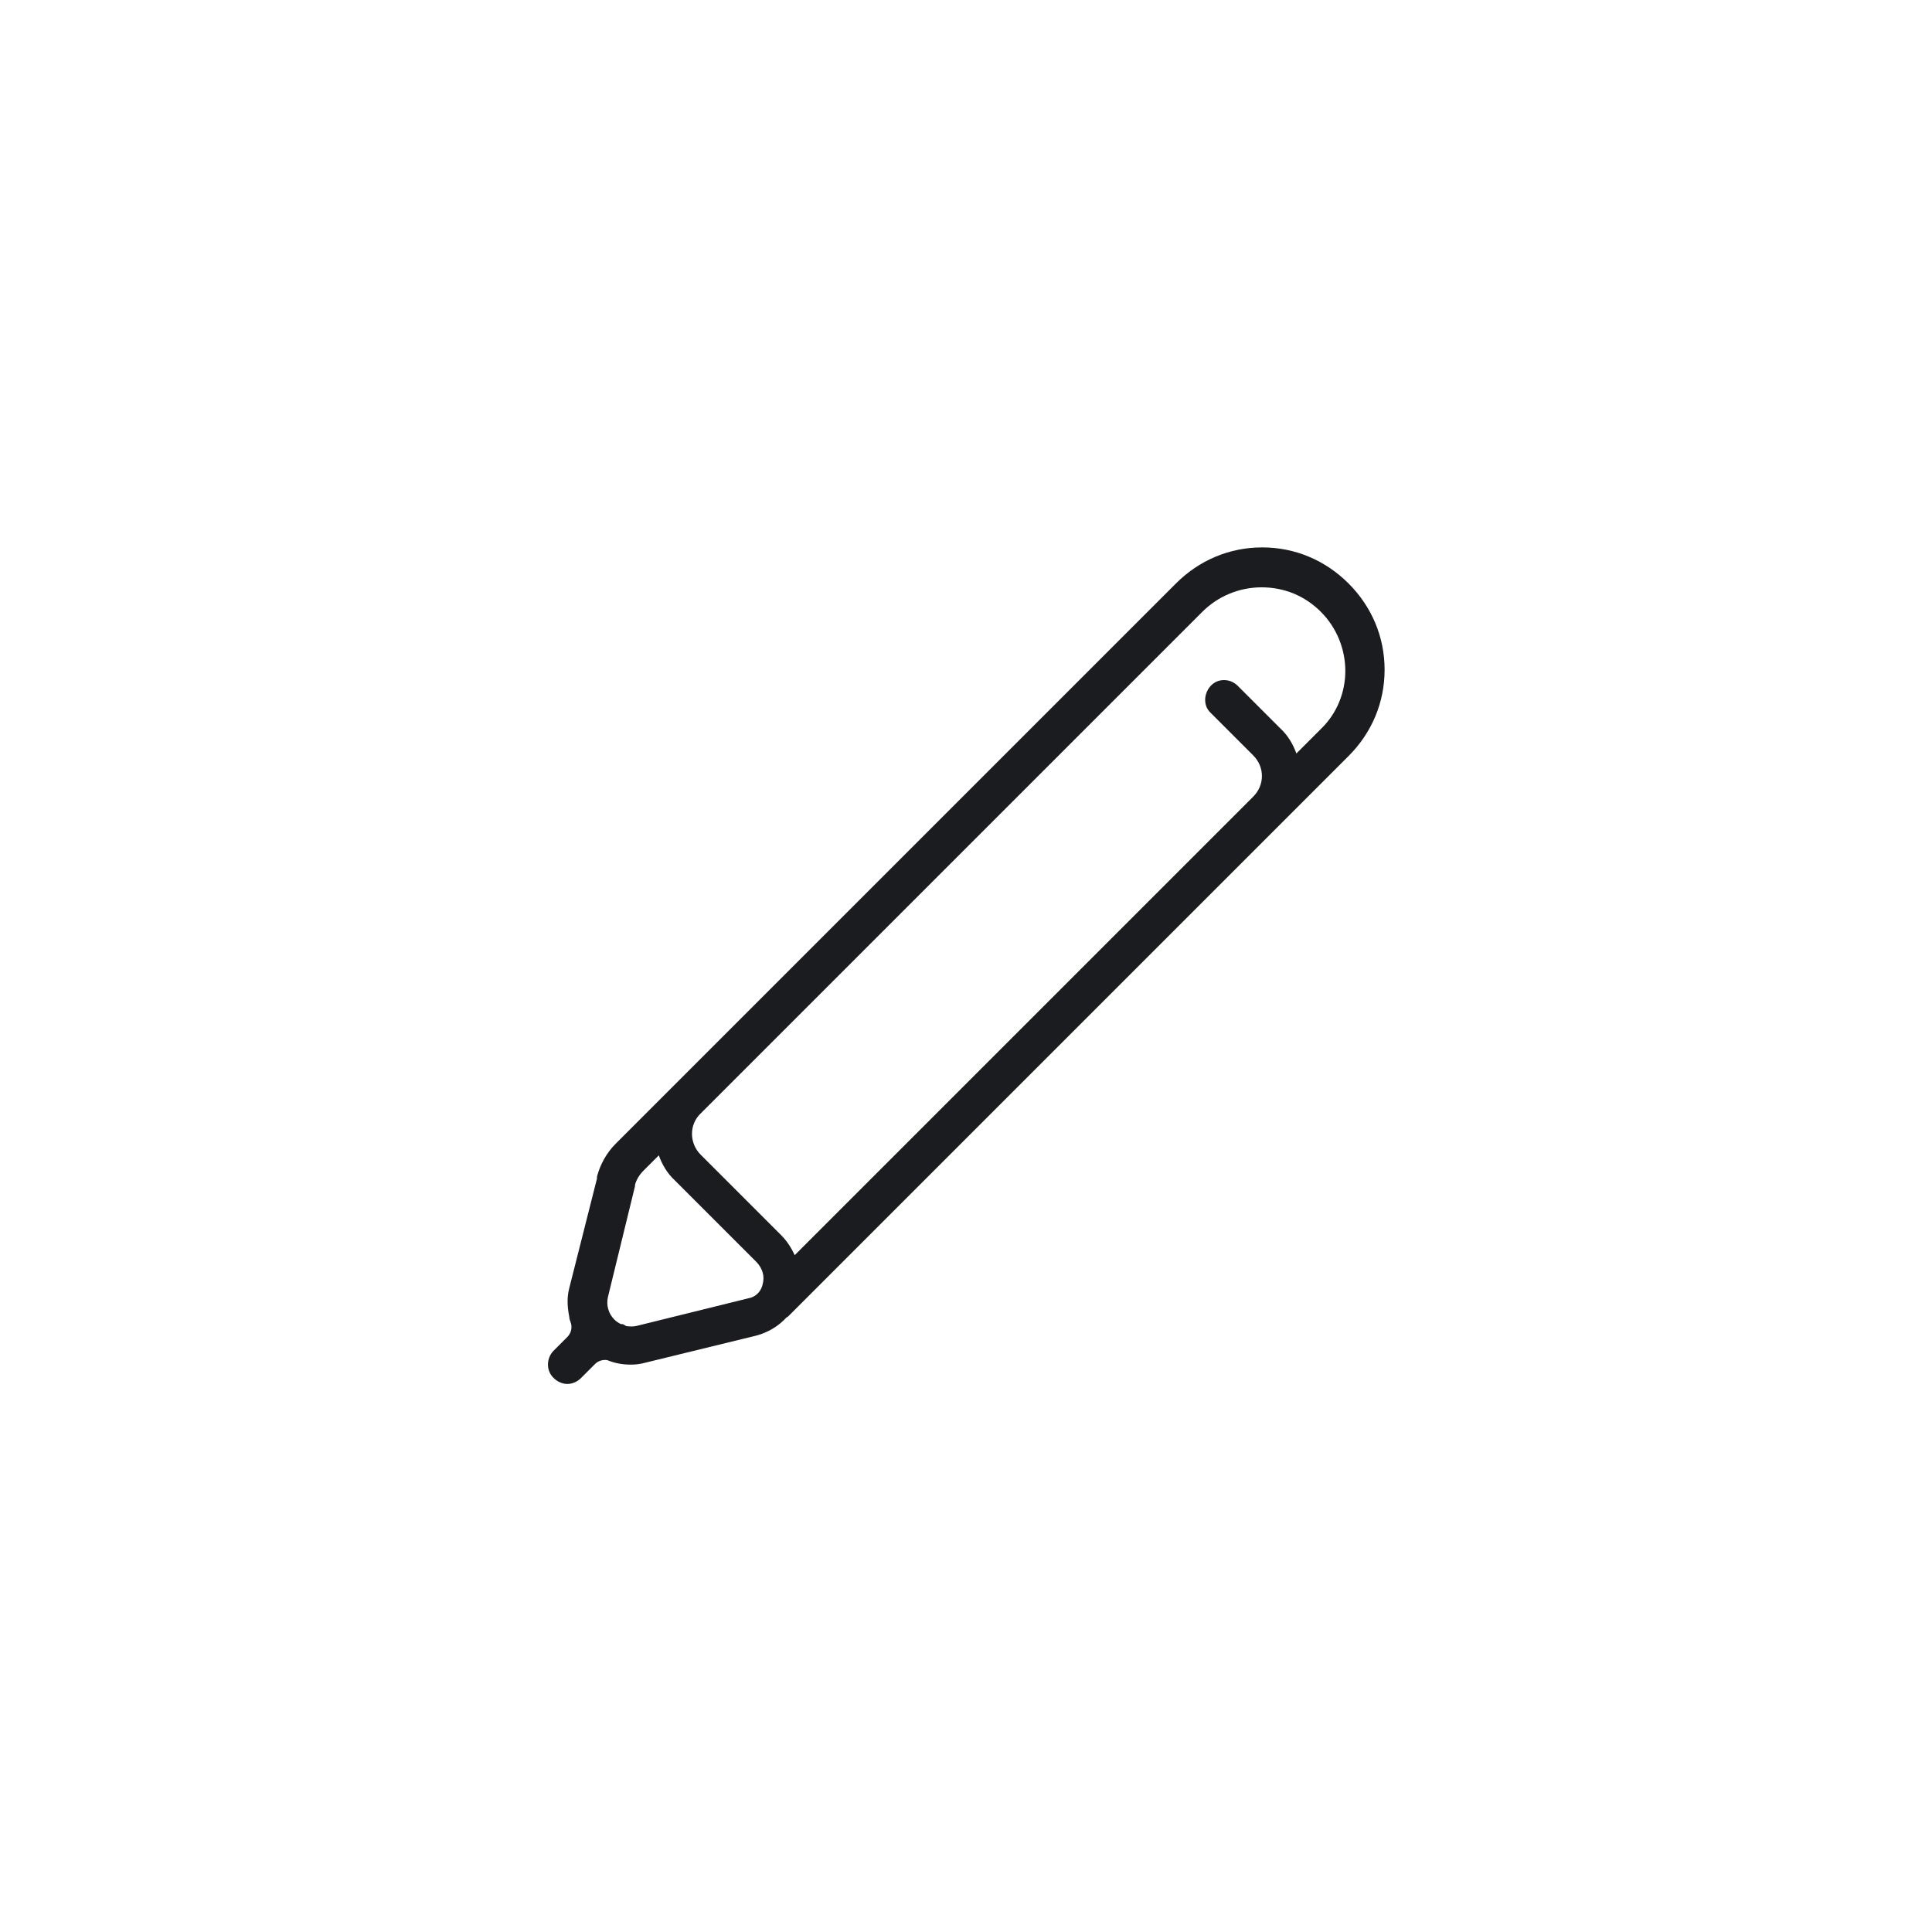
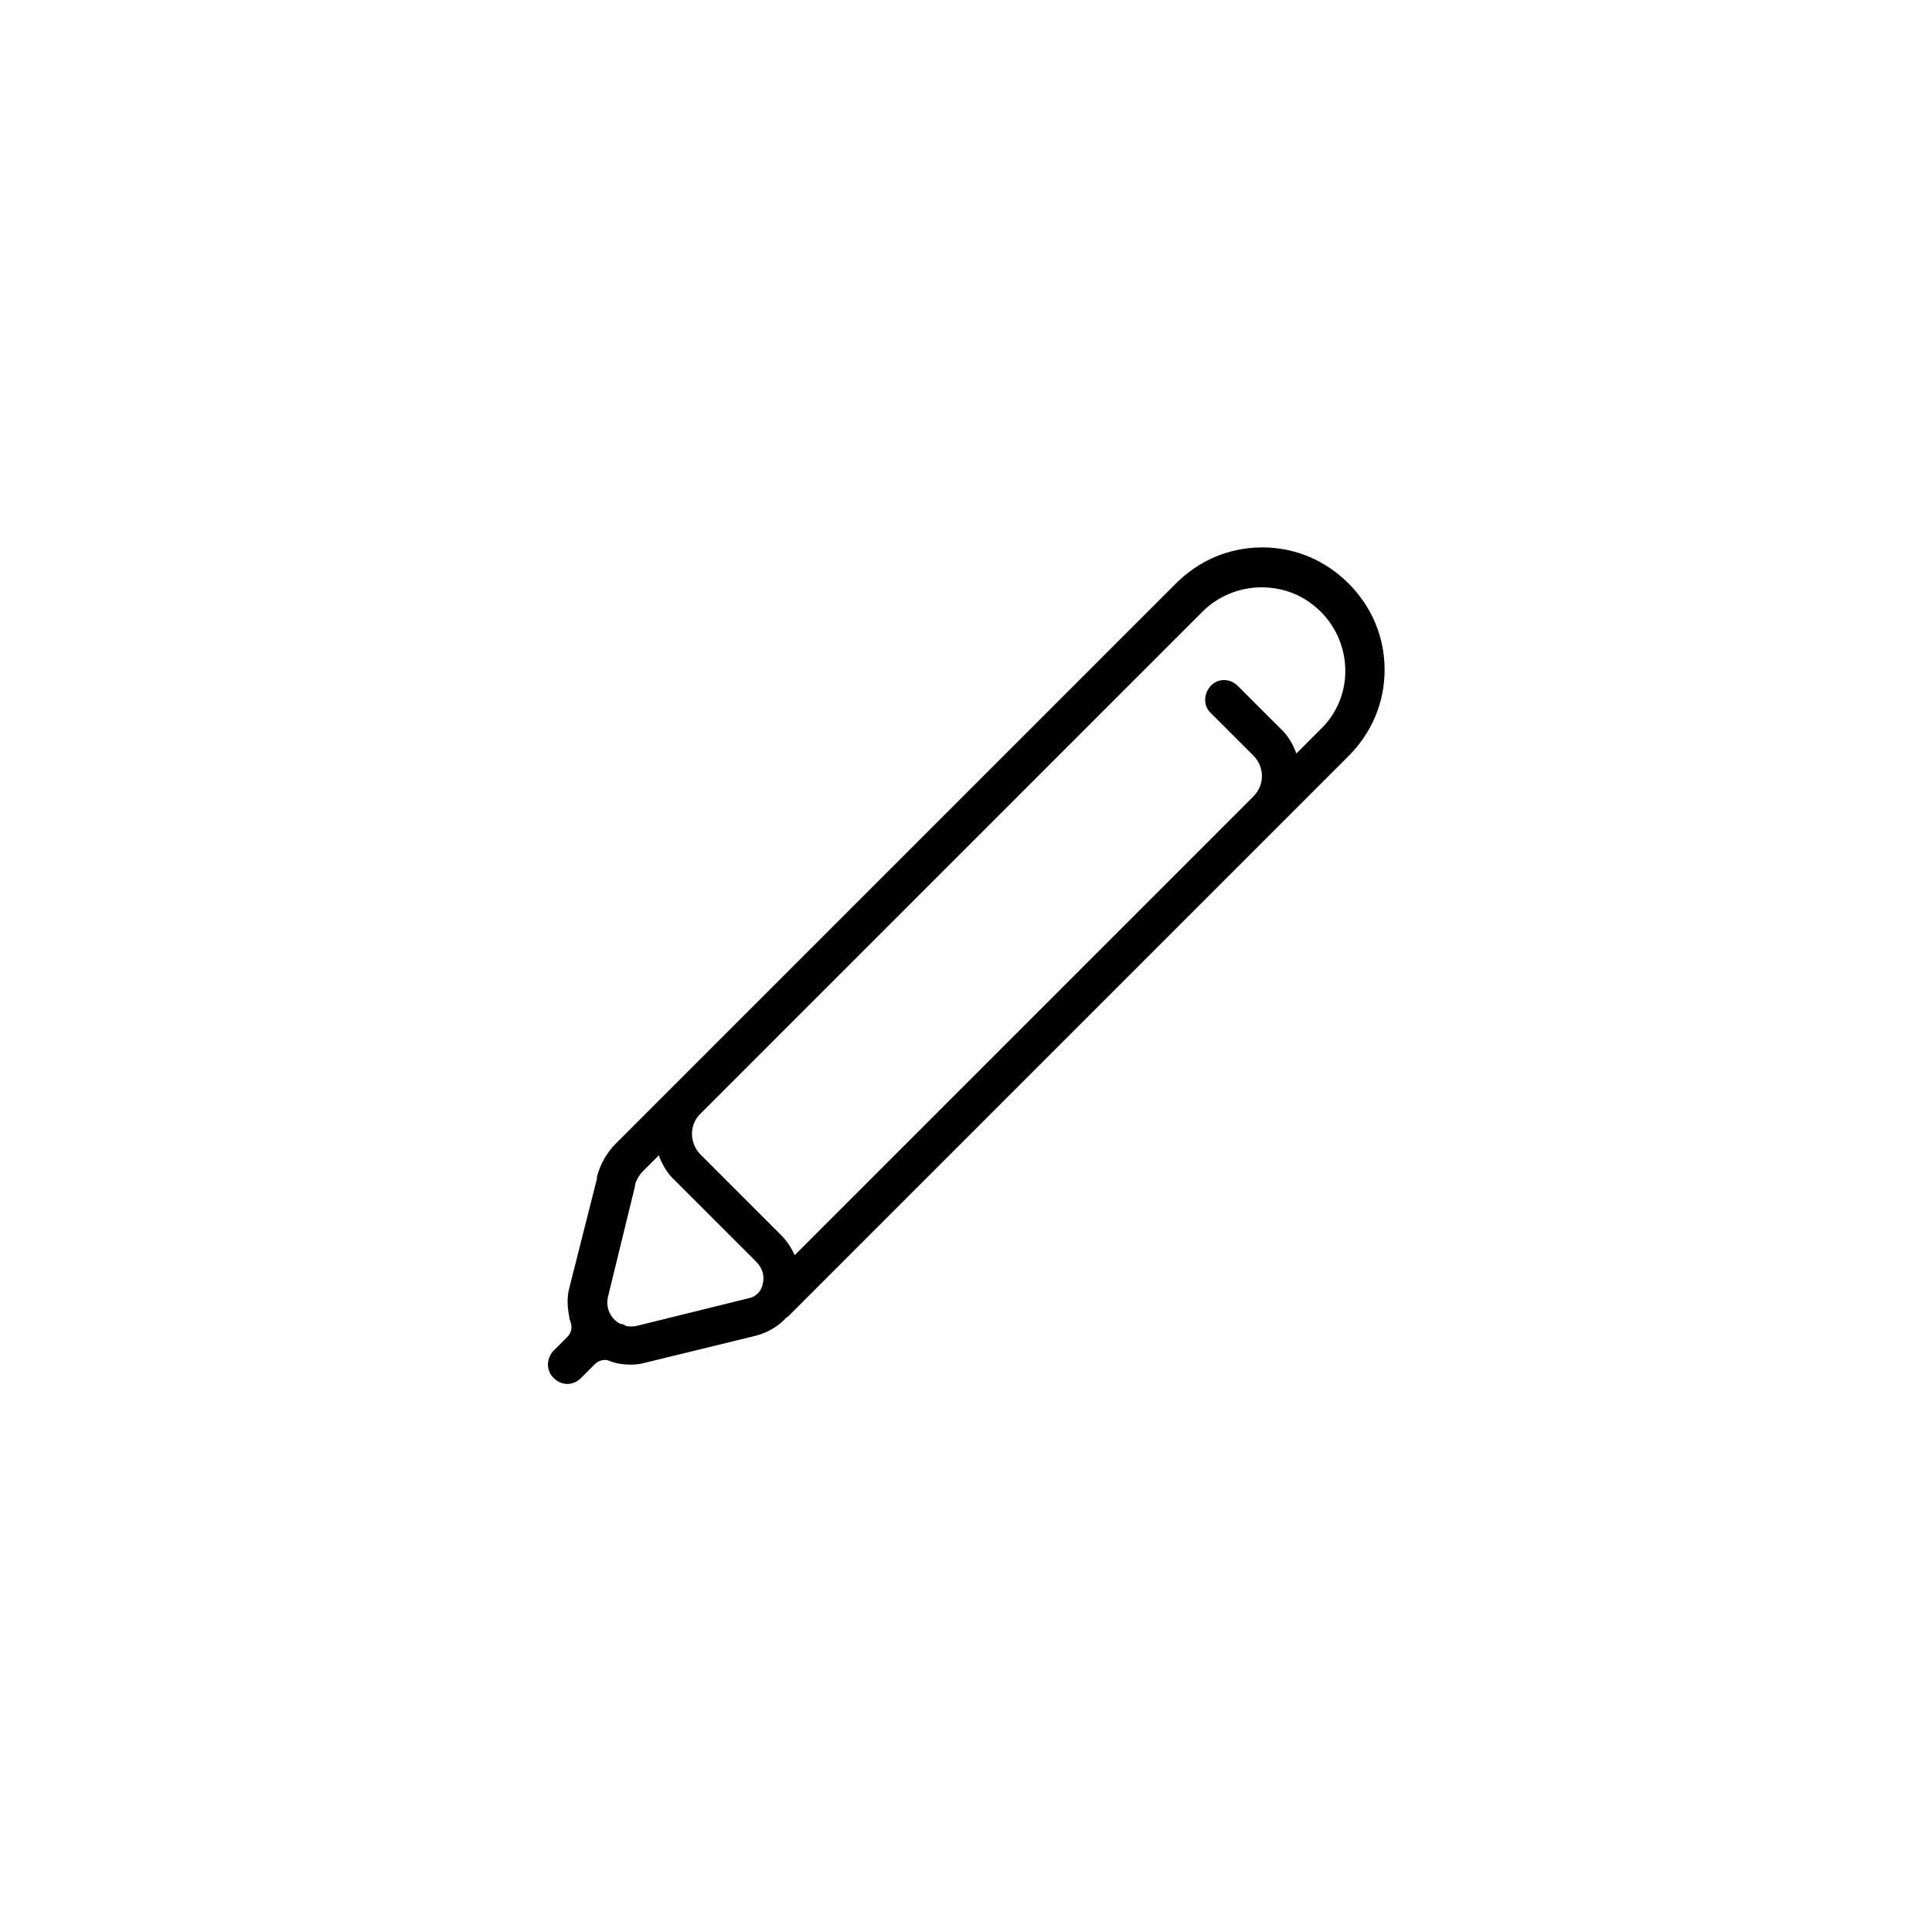
<svg xmlns="http://www.w3.org/2000/svg" version="1.1" id="Layer_1" x="0px" y="0px" viewBox="0 0 300 300" style="enable-background:new 0 0 300 300;" xml:space="preserve">
  <style type="text/css">
- 	.st0{fill:#1B1C20;}
</style>
-   <path class="st0" d="M86,214c0.6,0.6,1.4,0.9,2.1,0.9s1.5-0.3,2.1-0.9l2.2-2.2c0.5-0.5,1.2-0.7,1.9-0.6c1.2,0.5,2.4,0.7,3.7,0.7  c0.7,0,1.5-0.1,2.2-0.3l17.2-4.2c1.9-0.5,3.5-1.5,4.7-2.8c0.1-0.1,0.2-0.1,0.3-0.2l87-87c3.6-3.6,5.6-8.3,5.6-13.4  c0-5.1-2-9.8-5.6-13.4c-3.6-3.6-8.3-5.6-13.4-5.6c-5.1,0-9.8,2-13.4,5.6c0,0,0,0,0,0l-87,87c-1.4,1.4-2.4,3.2-2.9,5.1  c0,0.1,0,0.2,0,0.3L88.4,200c-0.4,1.5-0.3,3,0,4.5c0,0.3,0.1,0.5,0.2,0.8c0.3,0.8,0.1,1.7-0.5,2.3l-2.2,2.2  C84.8,211,84.8,212.9,86,214z M205.1,113.2l-3.8,3.8c-0.5-1.4-1.3-2.8-2.5-3.9l-6.6-6.6c-1.2-1.2-3.1-1.2-4.2,0s-1.2,3.1,0,4.2  l6.6,6.6c1.8,1.8,1.8,4.6,0,6.4l-71.2,71.2c-0.5-1.1-1.2-2.2-2.1-3.1l-5.9-5.9l-6.6-6.6c-1.8-1.8-1.8-4.7,0-6.4c0,0,0,0,0,0  l77.9-77.9c0,0,0,0,0,0c2.4-2.4,5.7-3.8,9.2-3.8c3.5,0,6.7,1.3,9.2,3.8c2.4,2.4,3.8,5.7,3.8,9.2  C208.9,107.5,207.6,110.8,205.1,113.2z M98.8,205.9c-0.5,0.1-1.1,0.1-1.6,0c-0.1-0.1-0.2-0.1-0.3-0.2c-0.2-0.1-0.3-0.1-0.5-0.1  c-0.4-0.2-0.7-0.4-1-0.7c-0.9-0.9-1.3-2.2-1-3.5l4.2-17.2c0-0.1,0-0.1,0-0.2c0.2-0.8,0.7-1.6,1.3-2.2l2.4-2.4  c0.5,1.4,1.3,2.8,2.5,3.9l6.1,6.1c0,0,0,0,0,0l6.5,6.5c1,1,1.4,2.3,1,3.6c-0.1,0.5-0.6,1.8-2.2,2.1L98.8,205.9z" />
+   <path d="M86,214c0.6,0.6,1.4,0.9,2.1,0.9s1.5-0.3,2.1-0.9l2.2-2.2c0.5-0.5,1.2-0.7,1.9-0.6c1.2,0.5,2.4,0.7,3.7,0.7  c0.7,0,1.5-0.1,2.2-0.3l17.2-4.2c1.9-0.5,3.5-1.5,4.7-2.8c0.1-0.1,0.2-0.1,0.3-0.2l87-87c3.6-3.6,5.6-8.3,5.6-13.4  c0-5.1-2-9.8-5.6-13.4c-3.6-3.6-8.3-5.6-13.4-5.6c-5.1,0-9.8,2-13.4,5.6c0,0,0,0,0,0l-87,87c-1.4,1.4-2.4,3.2-2.9,5.1  c0,0.1,0,0.2,0,0.3L88.4,200c-0.4,1.5-0.3,3,0,4.5c0,0.3,0.1,0.5,0.2,0.8c0.3,0.8,0.1,1.7-0.5,2.3l-2.2,2.2  C84.8,211,84.8,212.9,86,214z M205.1,113.2l-3.8,3.8c-0.5-1.4-1.3-2.8-2.5-3.9l-6.6-6.6c-1.2-1.2-3.1-1.2-4.2,0s-1.2,3.1,0,4.2  l6.6,6.6c1.8,1.8,1.8,4.6,0,6.4l-71.2,71.2c-0.5-1.1-1.2-2.2-2.1-3.1l-5.9-5.9l-6.6-6.6c-1.8-1.8-1.8-4.7,0-6.4c0,0,0,0,0,0  l77.9-77.9c0,0,0,0,0,0c2.4-2.4,5.7-3.8,9.2-3.8c3.5,0,6.7,1.3,9.2,3.8c2.4,2.4,3.8,5.7,3.8,9.2  C208.9,107.5,207.6,110.8,205.1,113.2z M98.8,205.9c-0.5,0.1-1.1,0.1-1.6,0c-0.1-0.1-0.2-0.1-0.3-0.2c-0.2-0.1-0.3-0.1-0.5-0.1  c-0.4-0.2-0.7-0.4-1-0.7c-0.9-0.9-1.3-2.2-1-3.5l4.2-17.2c0-0.1,0-0.1,0-0.2c0.2-0.8,0.7-1.6,1.3-2.2l2.4-2.4  c0.5,1.4,1.3,2.8,2.5,3.9l6.1,6.1c0,0,0,0,0,0l6.5,6.5c1,1,1.4,2.3,1,3.6c-0.1,0.5-0.6,1.8-2.2,2.1L98.8,205.9z" />
</svg>
